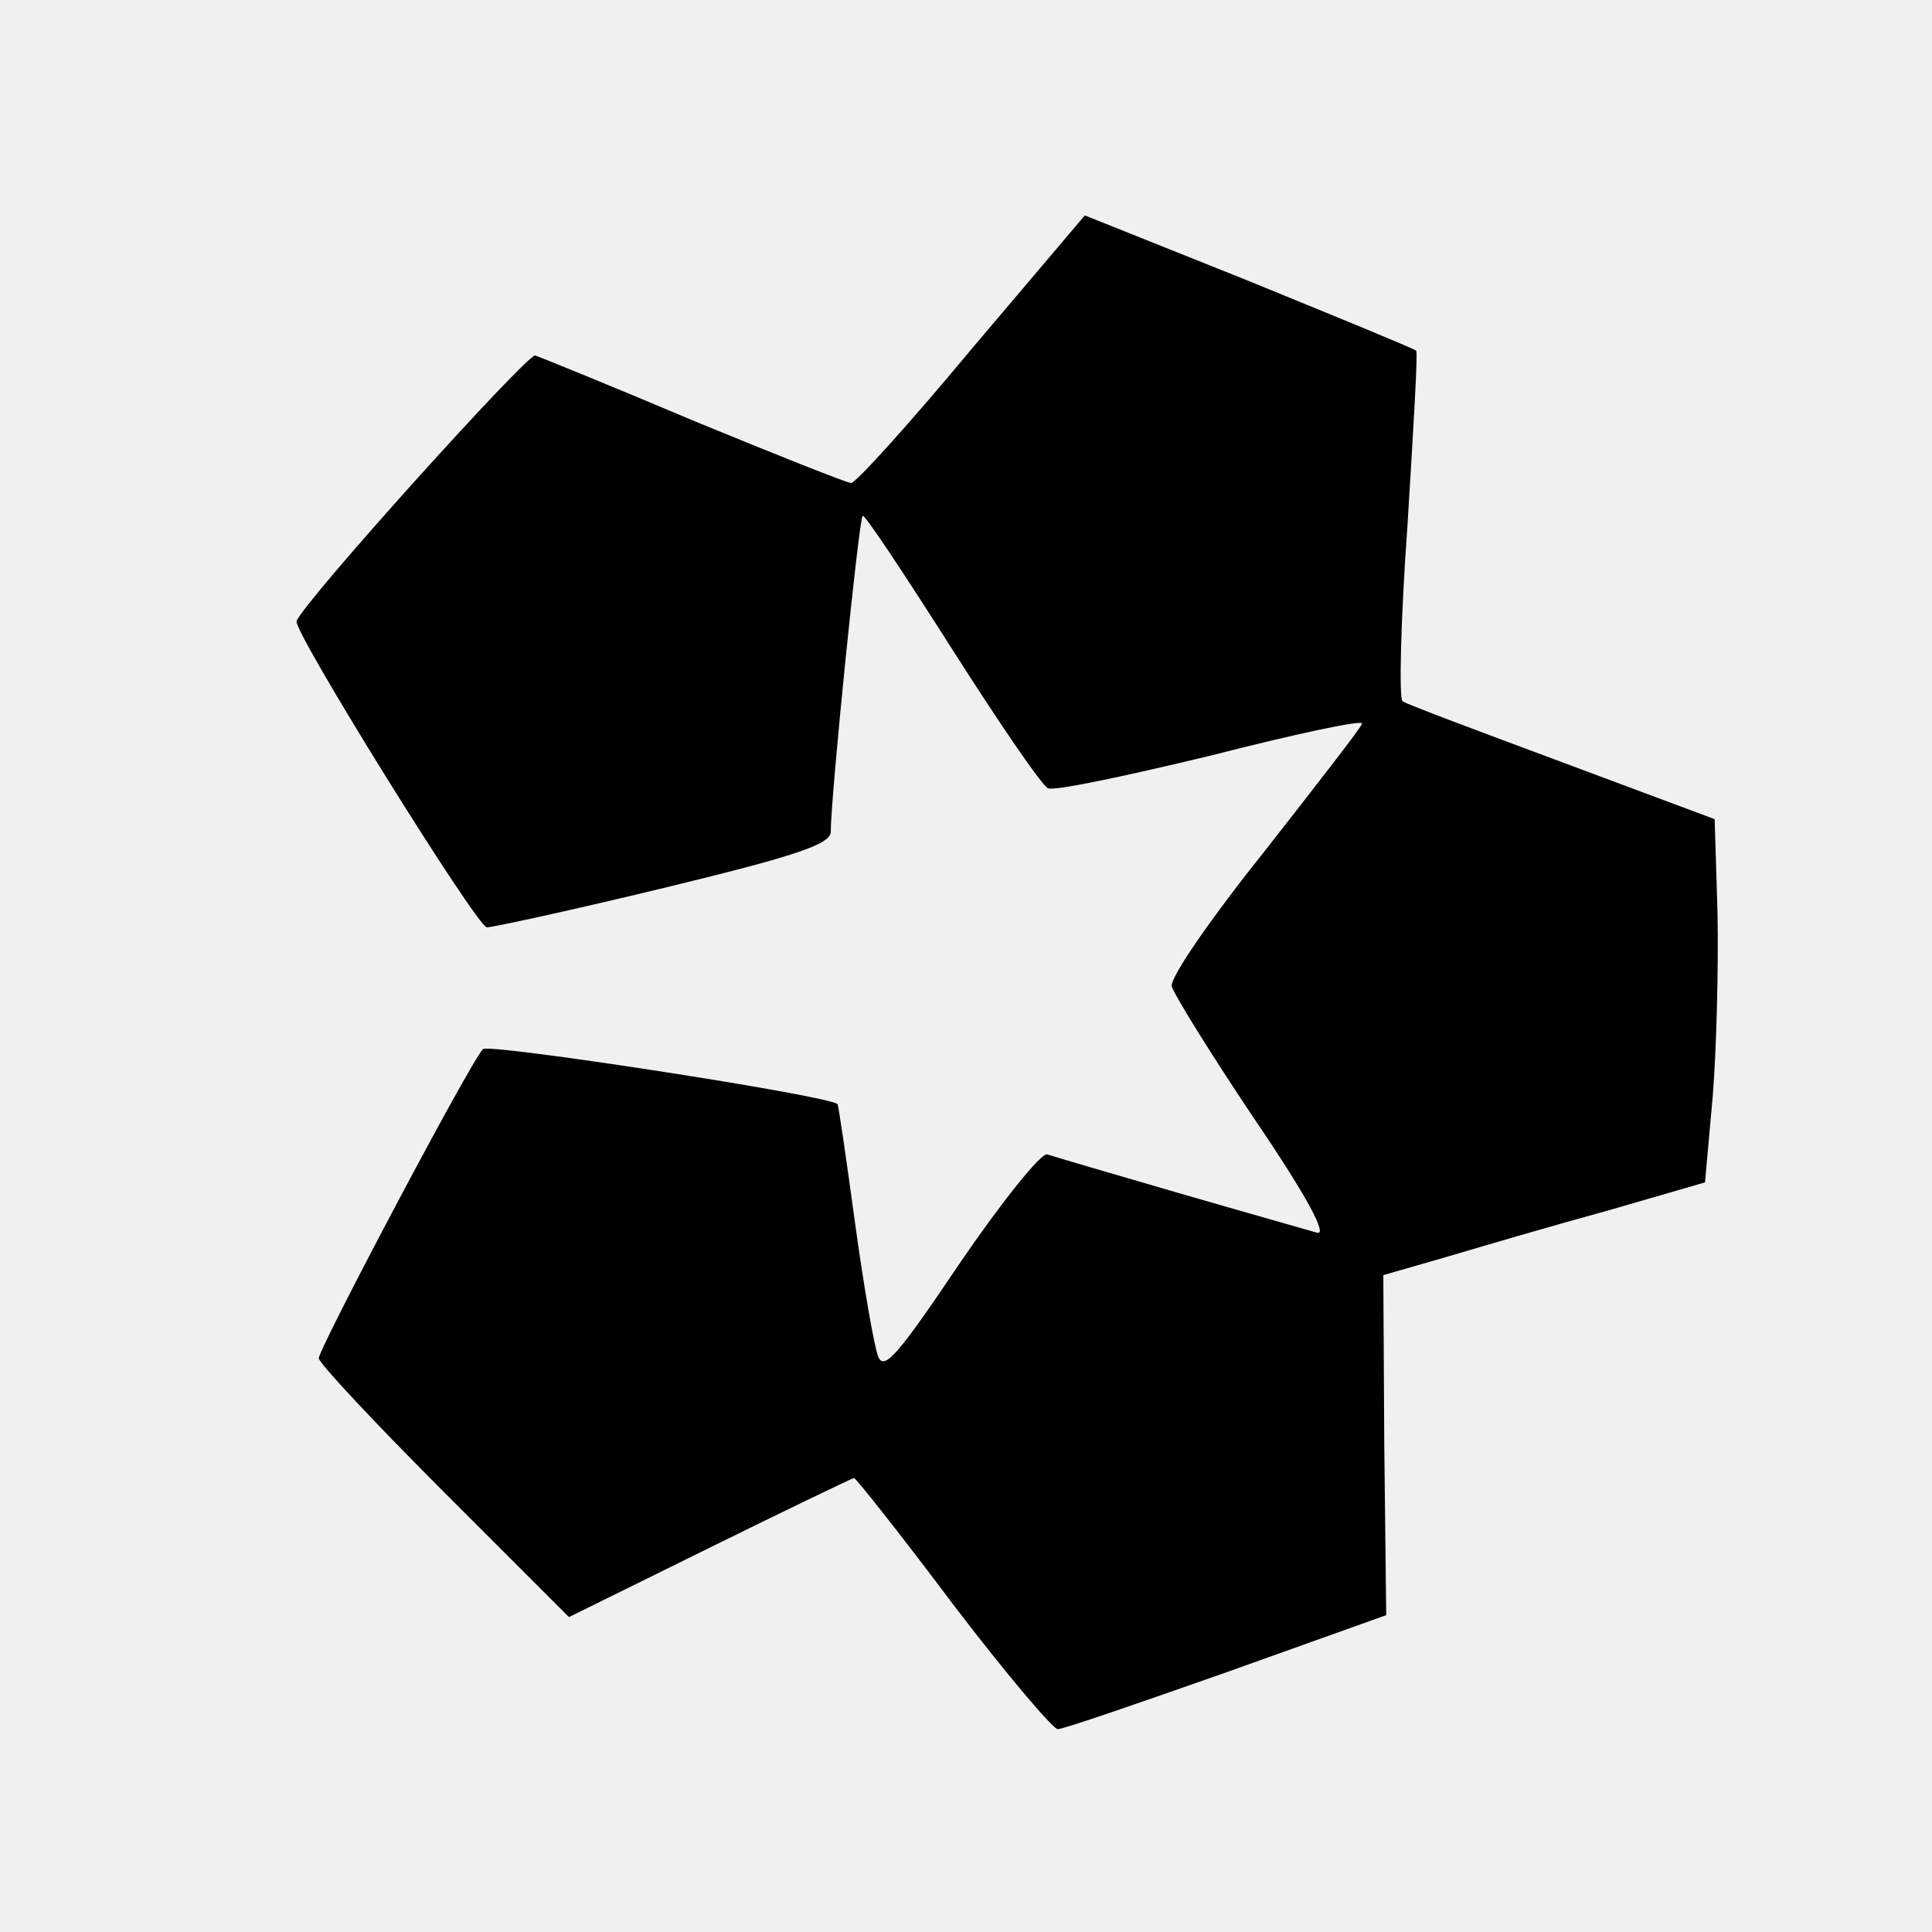
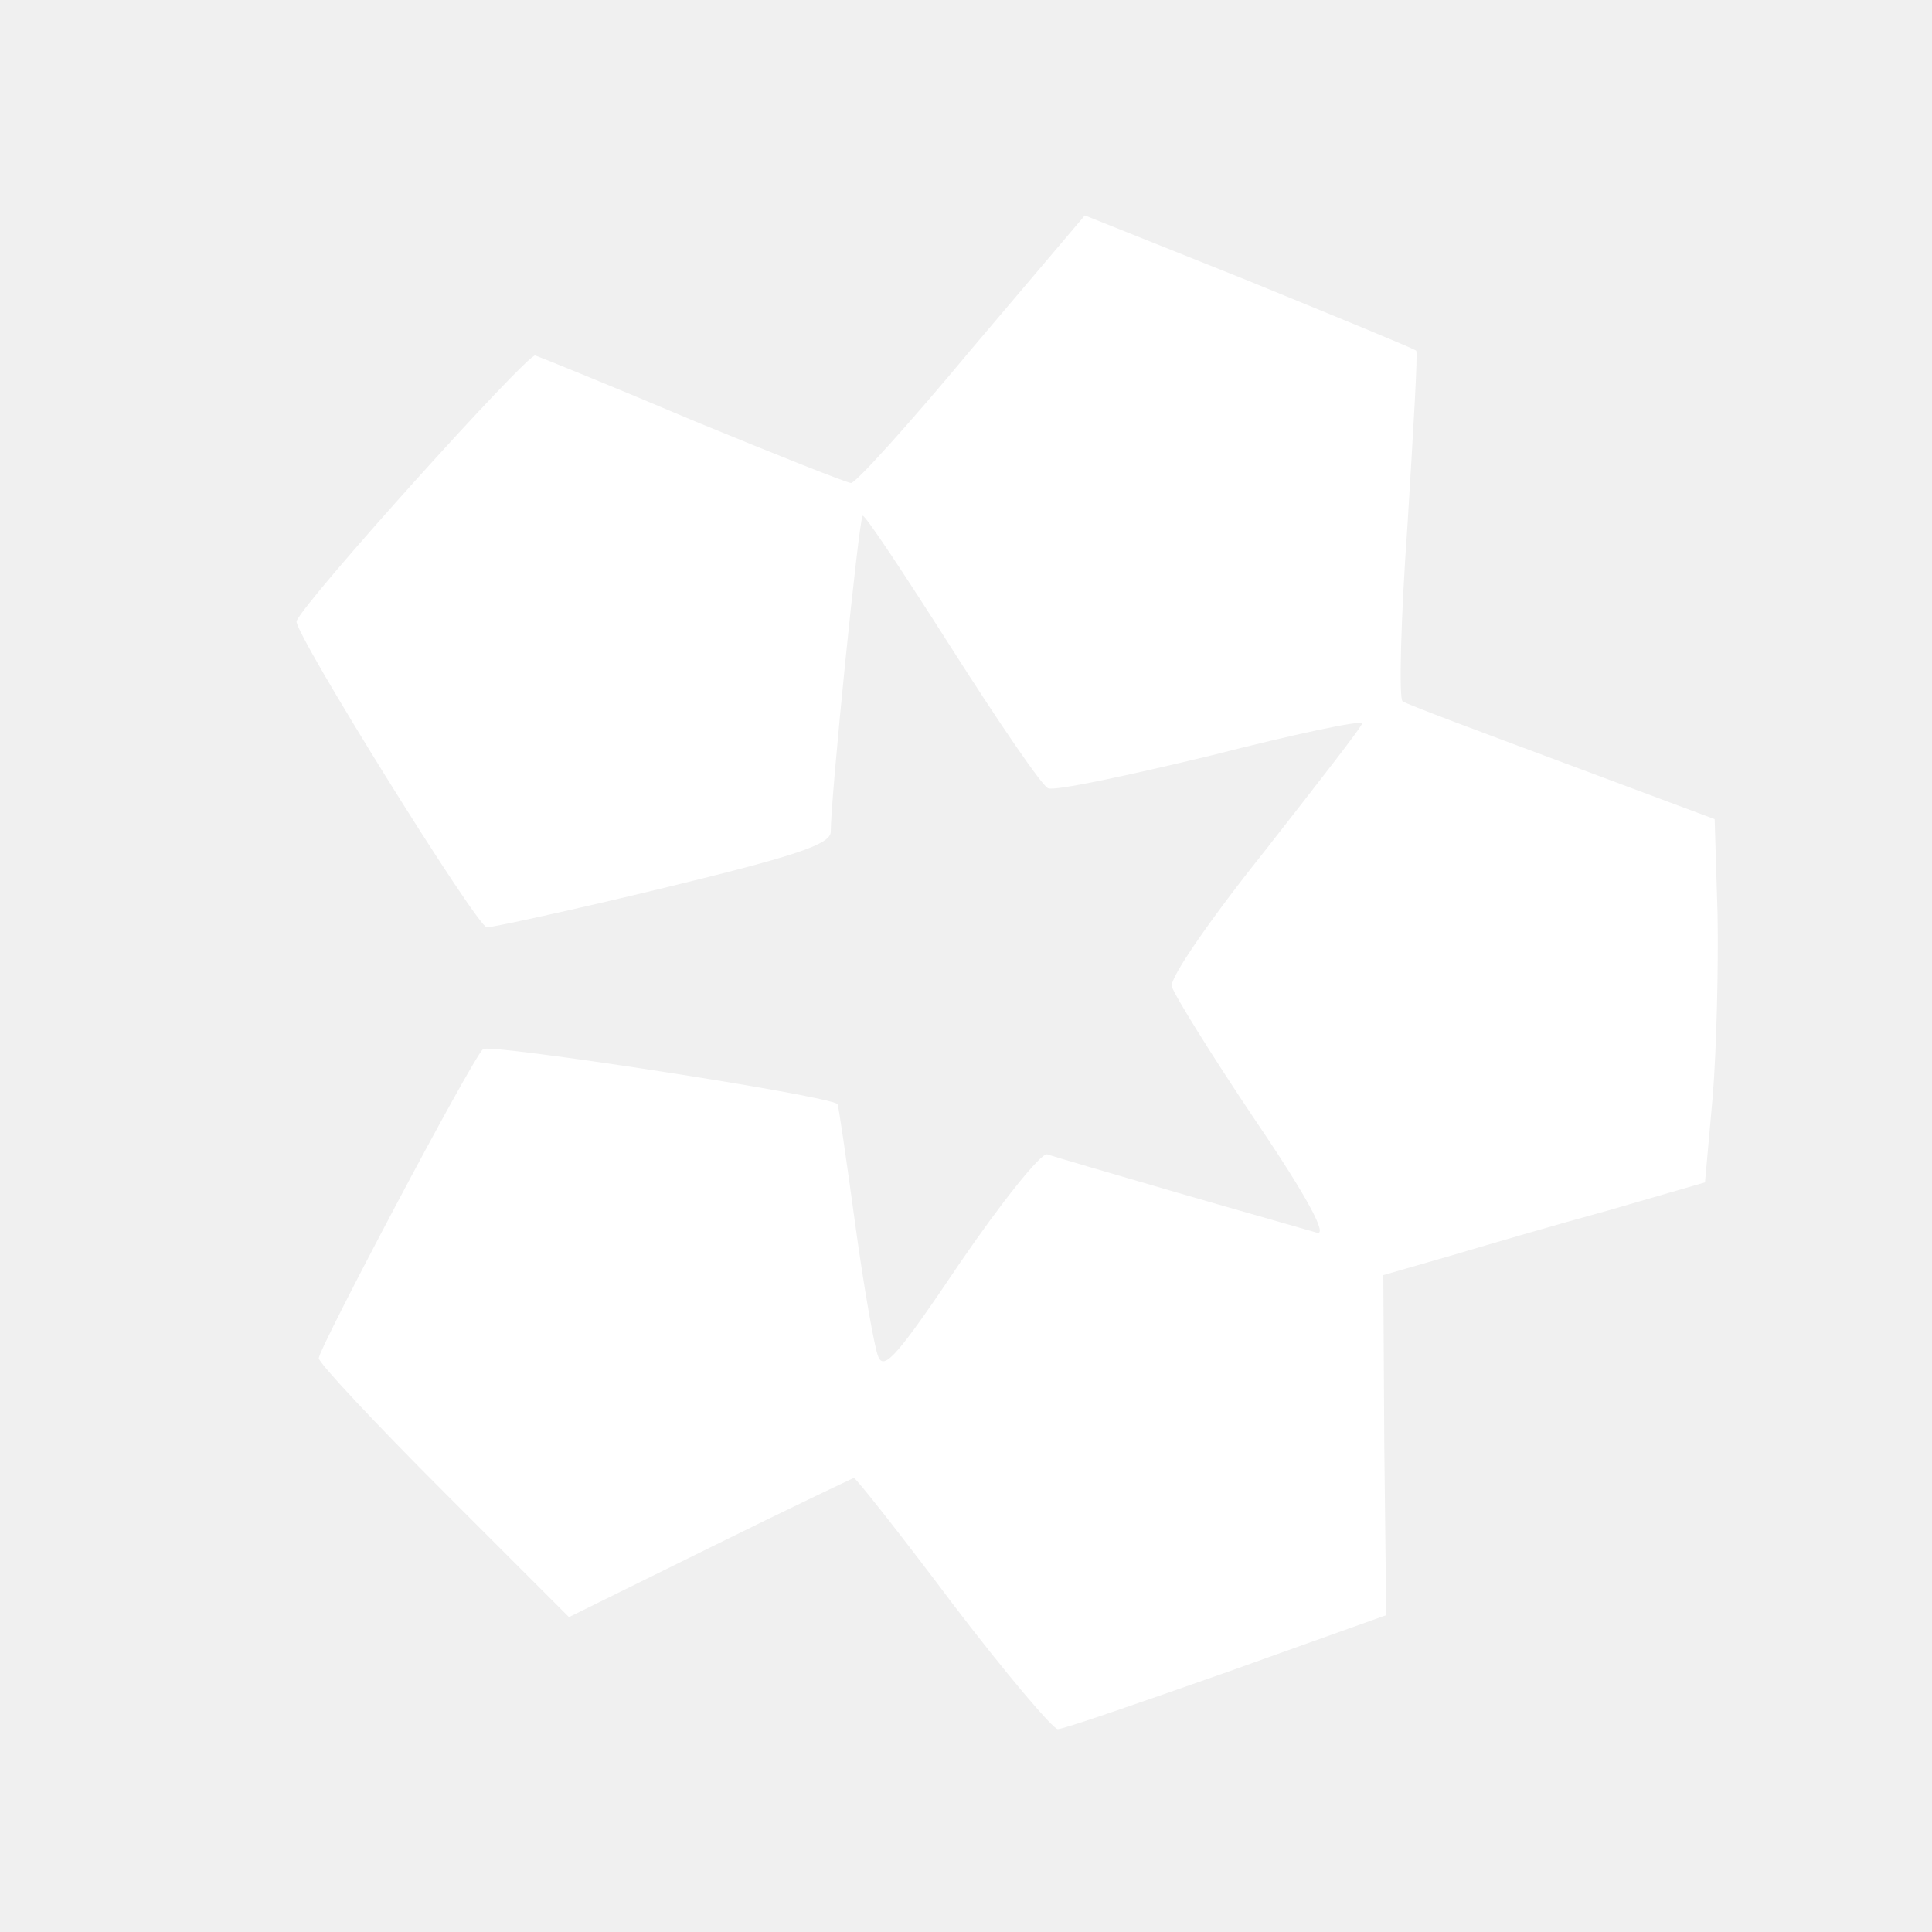
<svg xmlns="http://www.w3.org/2000/svg" width="28" height="28" fill="none">
-   <g clip-path="url(#a)" transform="translate(0, 28) scale(0.014, -0.014)" stroke="none">
-     <path d="M1006 1639 c-64 -77 -120 -139 -125 -139 -4 0 -77 29 -162 64 -85 36     -159 66 -165 68 -8 2 -239 -254 -247 -275 -4 -10 187 -317 197 -317 6 0 89 18     184 41 136 33 172 45 172 58 0 36 29 323 33 327 2 2 43 -60 92 -137 49 -77 94     -143 100 -145 7 -3 82 13 169 34 86 22 156 37 156 33 0 -3 -46 -62 -100 -131     -56 -70 -99 -132 -97 -141 2 -8 41 -71 86 -138 55 -81 76 -121 64 -117 -10 3     -74 21 -143 41 -69 20 -130 38 -136 40 -6 2 -47 -49 -90 -112 -64 -95 -79     -113 -85 -97 -4 10 -15 73 -24 139 -9 66 -17 121 -18 122 -9 9 -361 63 -367     57 -13 -13 -170 -310 -170 -320 0 -5 58 -67 130 -139 l129 -129 146 72 c81 40     148 72 149 72 2 0 48 -58 102 -130 54 -71 104 -130 109 -130 6 0 84 27 175 59     l165 59 -2 176 -1 176 66 19 c37 11 112 33 167 48 l100 29 8 89 c4 50 6 134 5     189 l-3 98 -158 59 c-86 32 -161 60 -165 63 -4 2 -2 85 5 182 6 98 11 180 9     181 -2 2 -80 34 -173 72 l-170 68 -117 -138z" fill="#000" />
+   <g transform="translate(0, 28) scale(0.014, -0.014)" stroke="none">
+     <path fill="#fff" d="M1006 1639 c-64 -77 -120 -139 -125 -139 -4 0 -77 29 -162 64 -85 36 -159 66 -165 68 -8 2 -239 -254 -247 -275 -4 -10 187 -317 197 -317 6 0 89 18 184 41 136 33 172 45 172 58 0 36 29 323 33 327 2 2 43 -60 92 -137 49 -77 94 -143 100 -145 7 -3 82 13 169 34 86 22 156 37 156 33 0 -3 -46 -62 -100 -131 -56 -70 -99 -132 -97 -141 2 -8 41 -71 86 -138 55 -81 76 -121 64 -117 -10 3 -74 21 -143 41 -69 20 -130 38 -136 40 -6 2 -47 -49 -90 -112 -64 -95 -79 -113 -85 -97 -4 10 -15 73 -24 139 -9 66 -17 121 -18 122 -9 9 -361 63 -367 57 -13 -13 -170 -310 -170 -320 0 -5 58 -67 130 -139 l129 -129 146 72 c81 40 148 72 149 72 2 0 48 -58 102 -130 54 -71 104 -130 109 -130 6 0 84 27 175 59 l165 59 -2 176 -1 176 66 19 c37 11 112 33 167 48 l100 29 8 89 c4 50 6 134 5 189 l-3 98 -158 59 c-86 32 -161 60 -165 63 -4 2 -2 85 5 182 6 98 11 180 9 181 -2 2 -80 34 -173 72 l-170 68 -117 -138z" />
  </g>
</svg>
